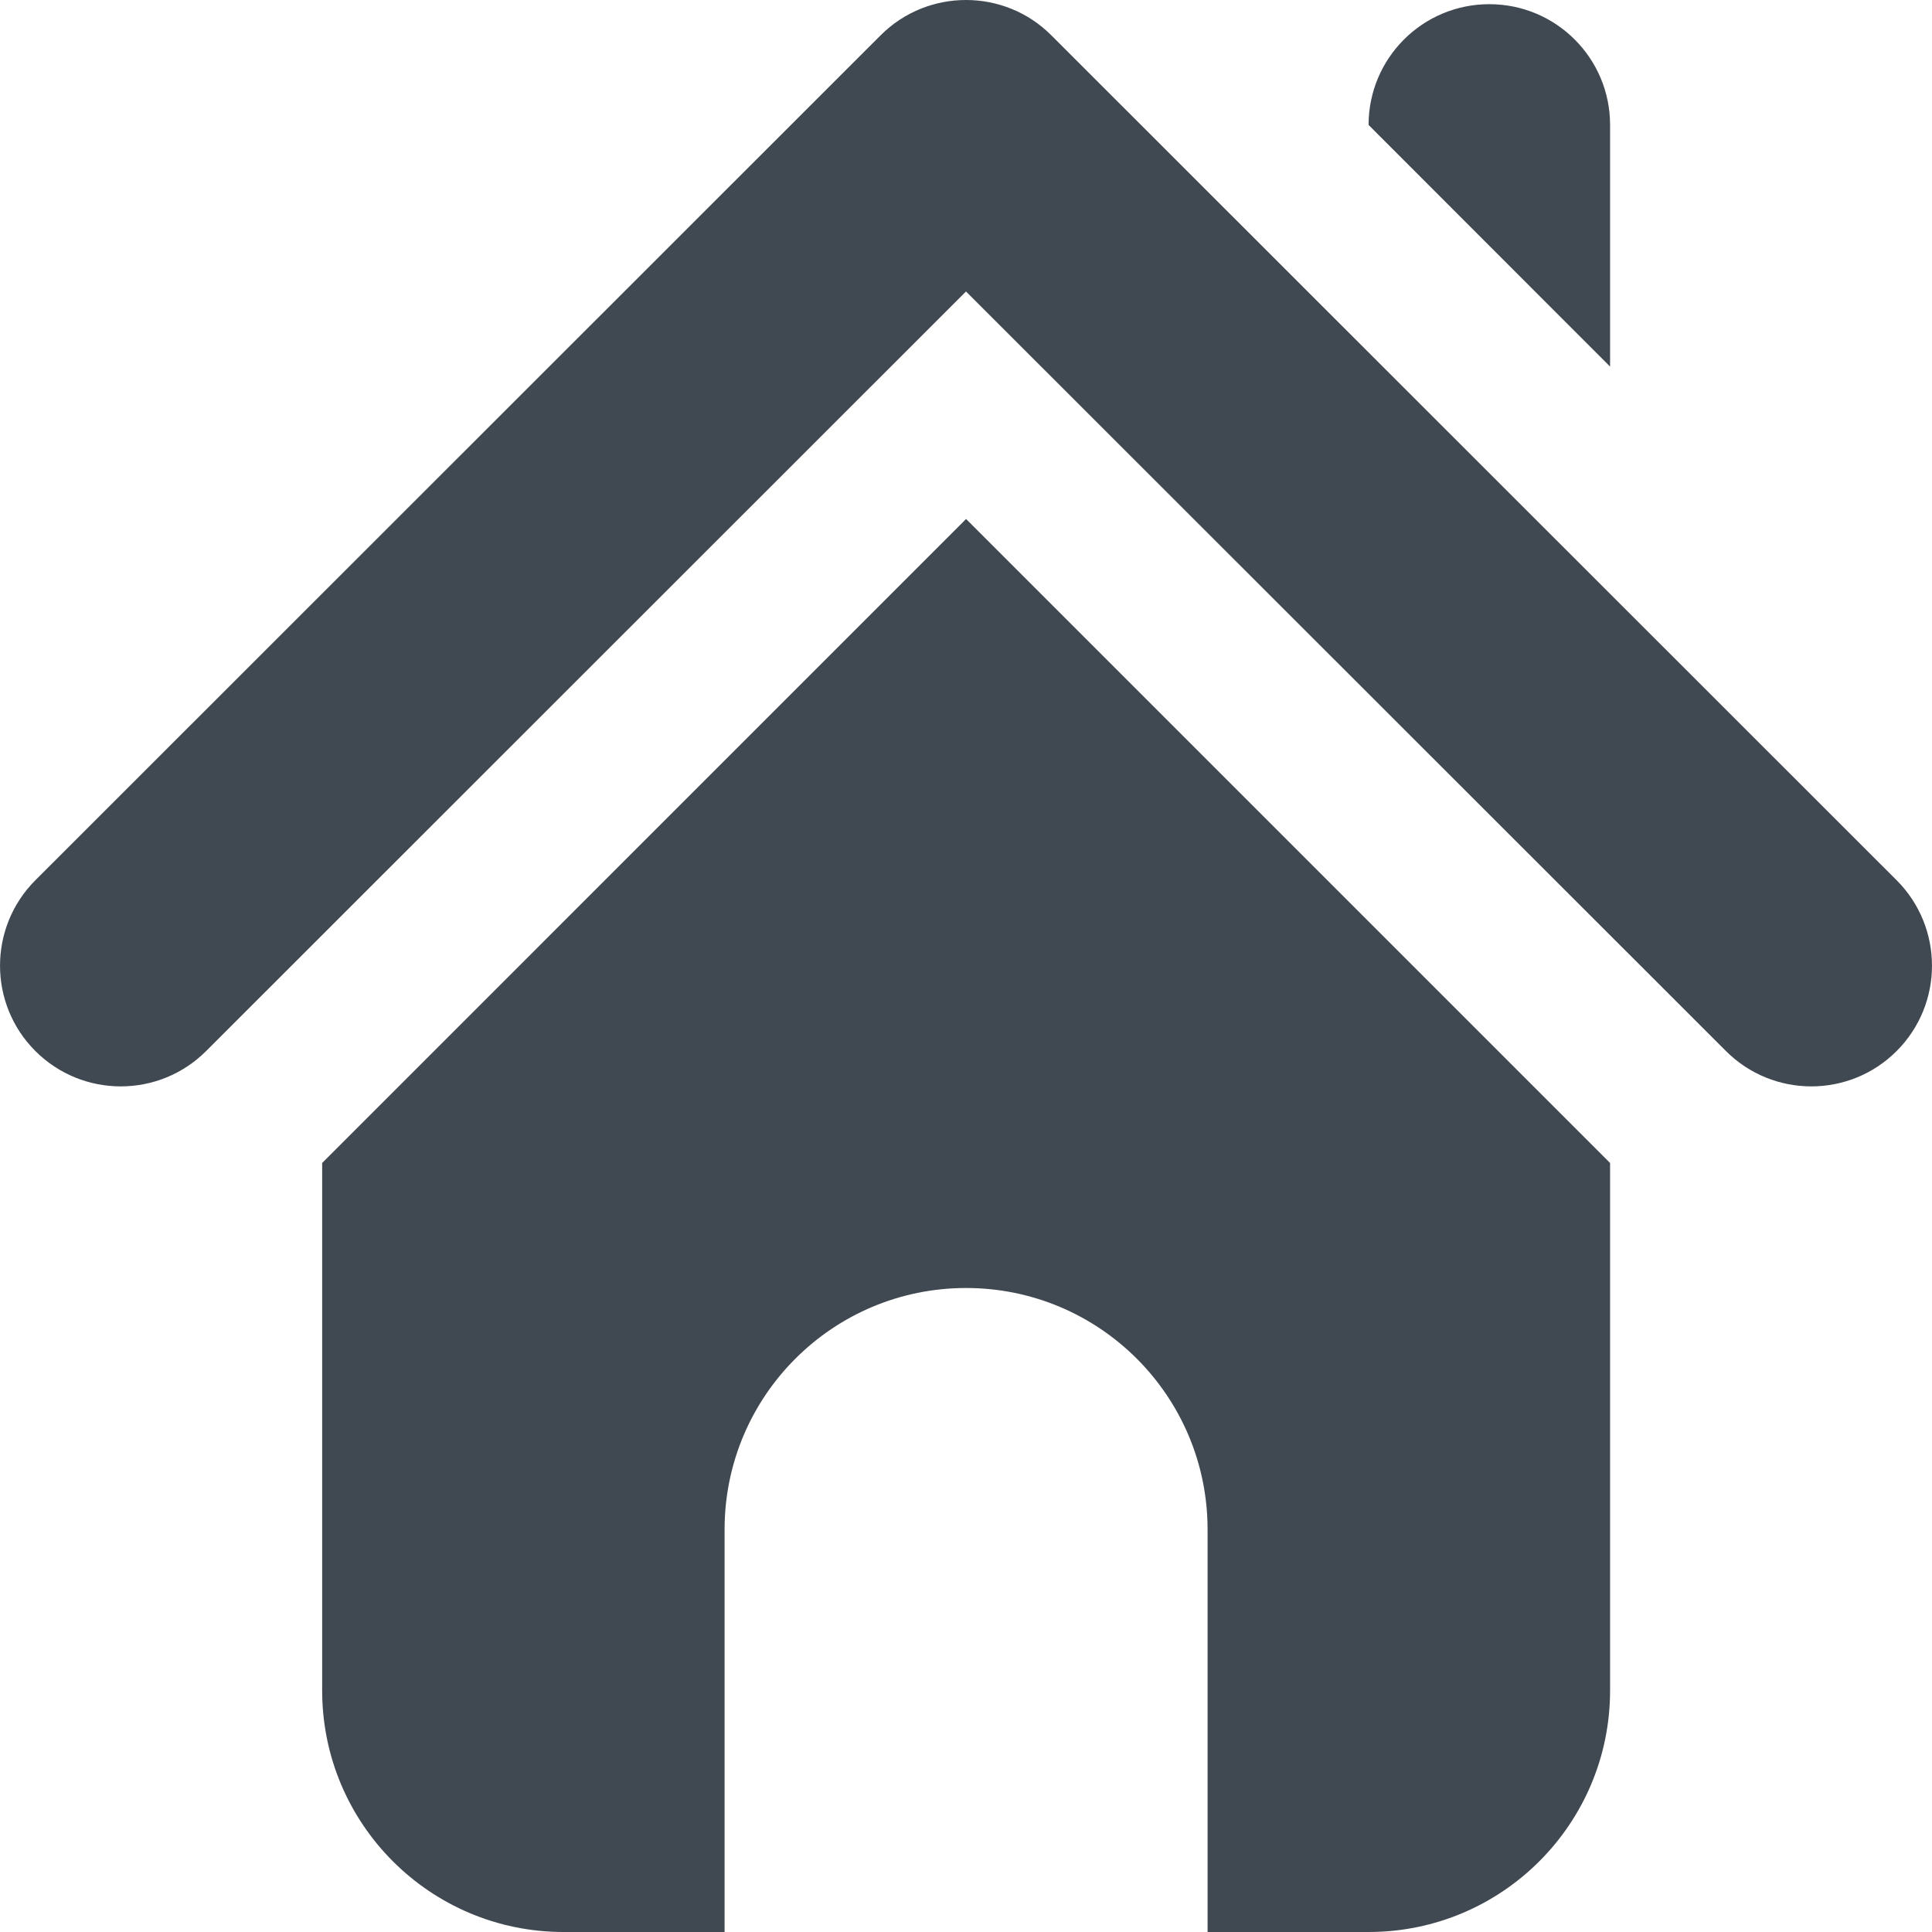
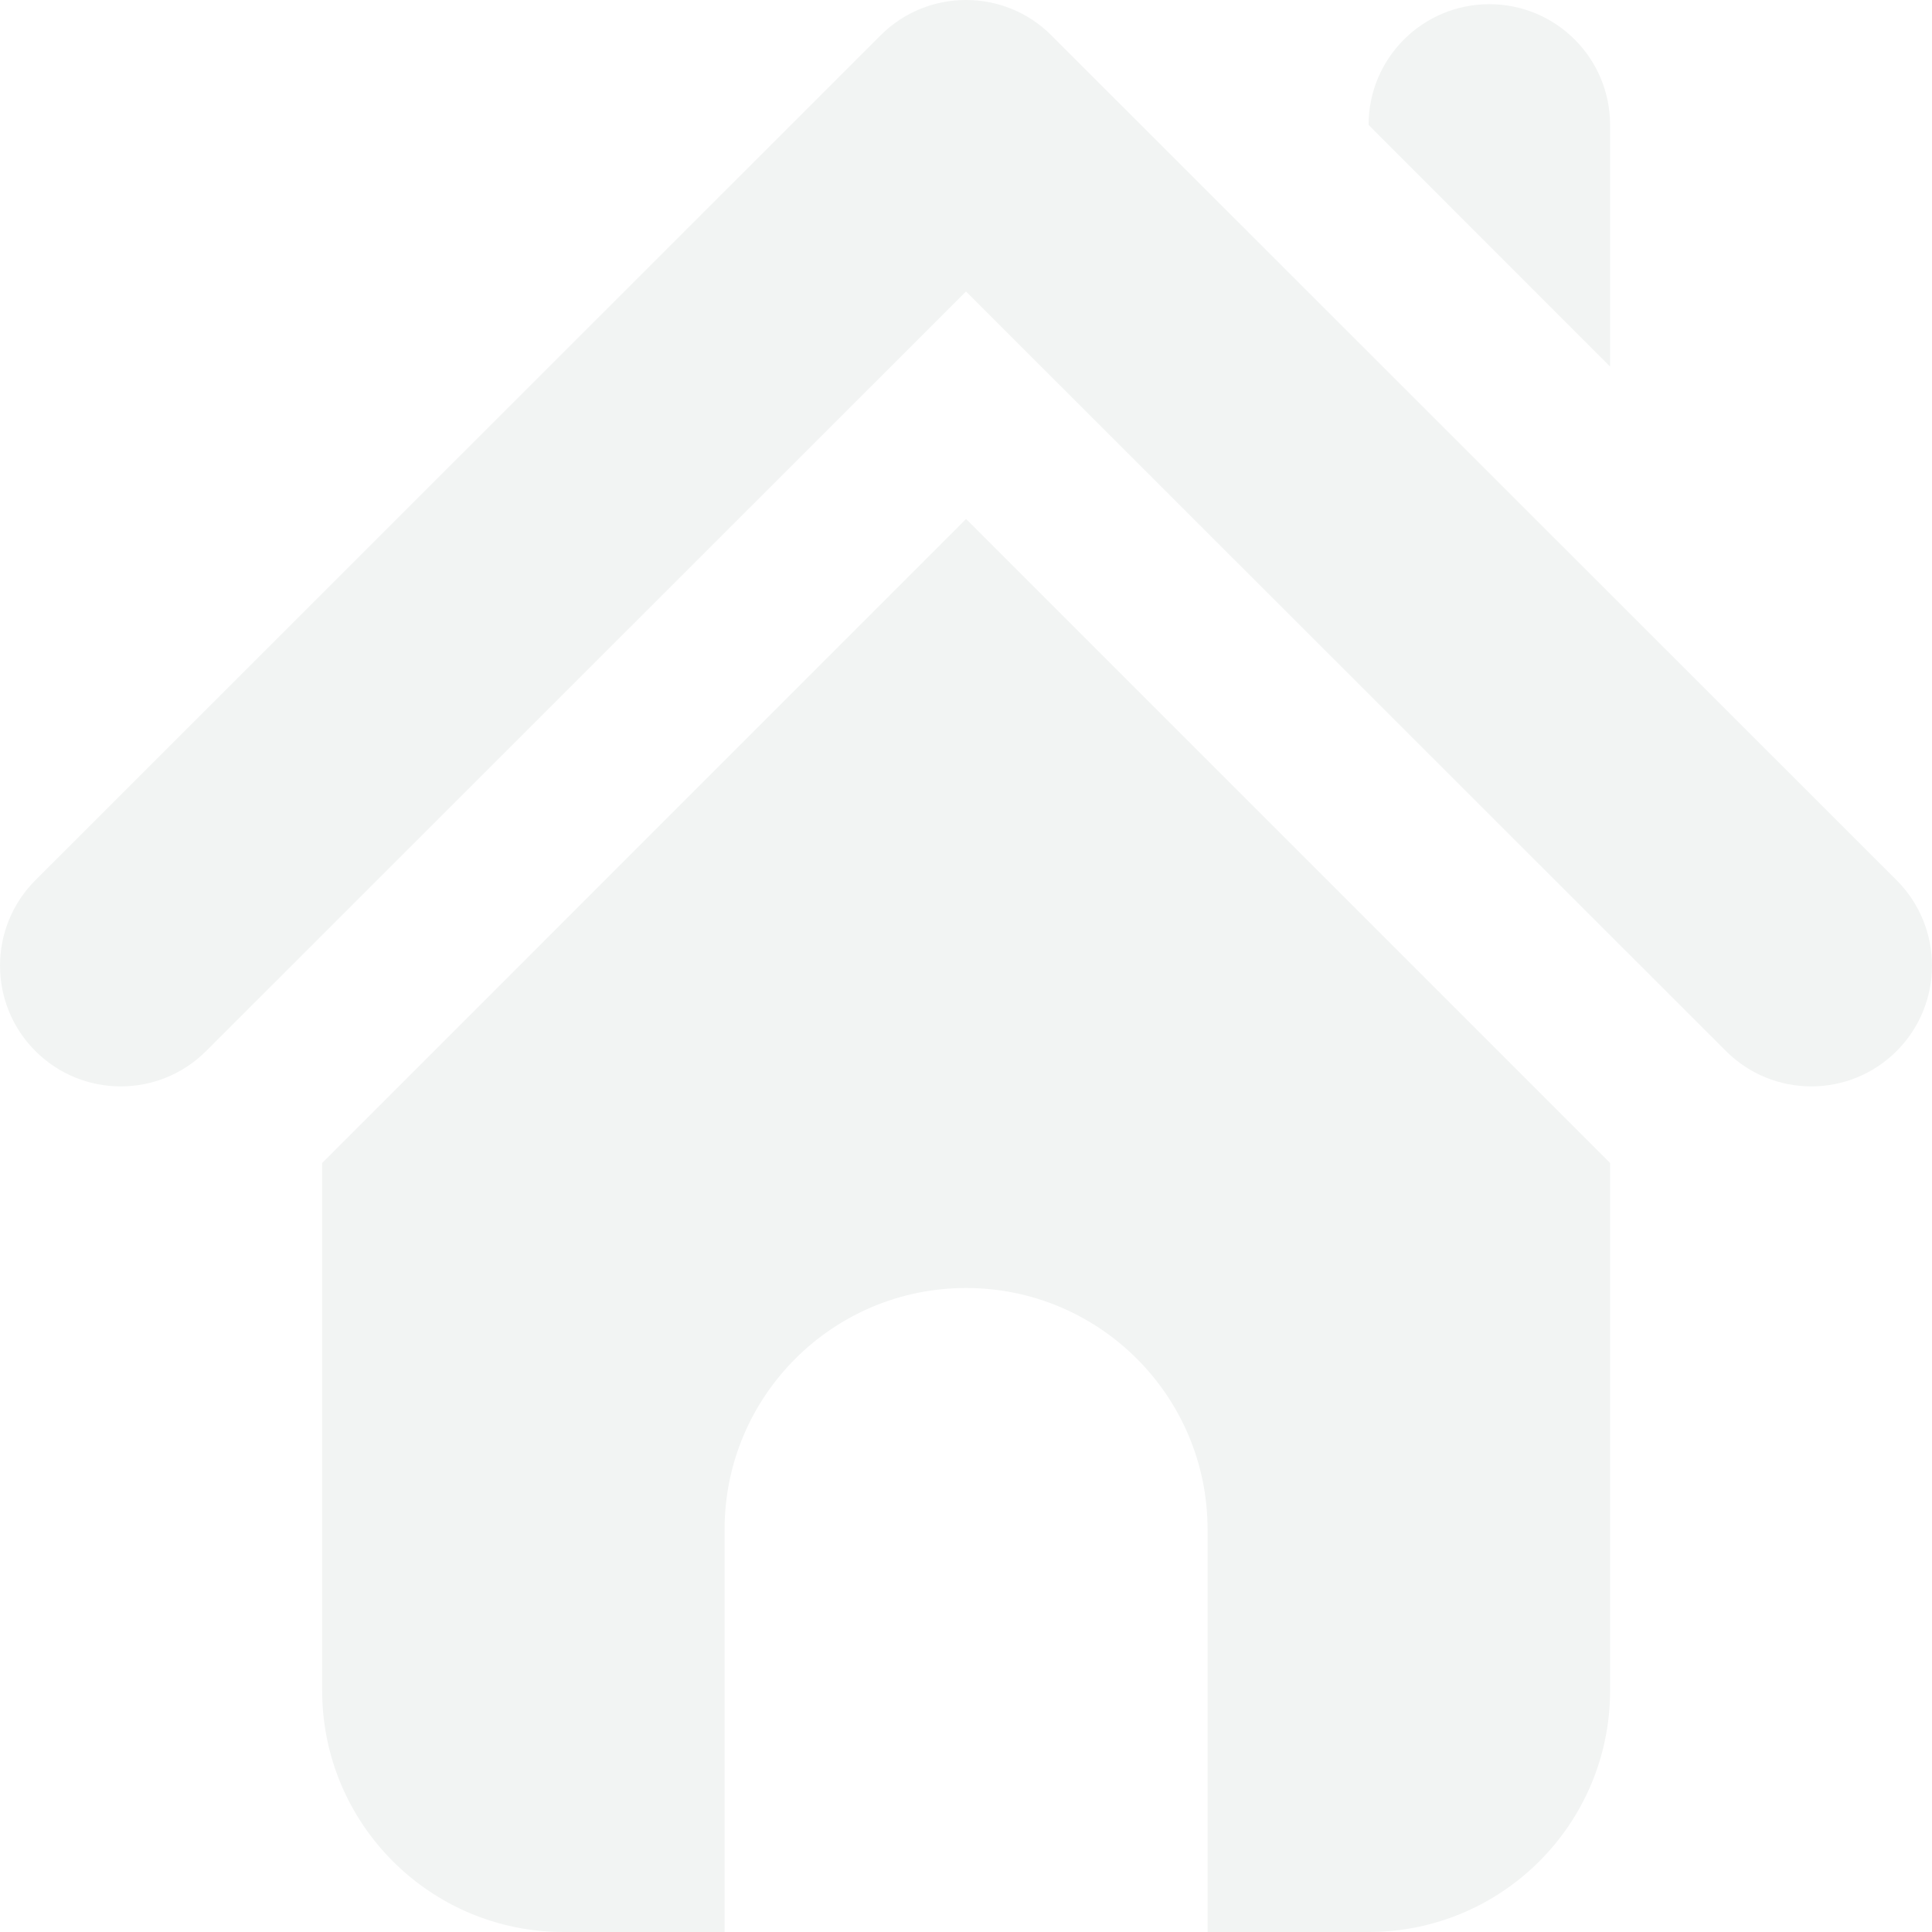
<svg xmlns="http://www.w3.org/2000/svg" width="24" height="24" viewBox="0 0 24 24">
-   <path fill="#404851" d="M23.561,10.935 C24.146,11.521 24.146,12.471 23.561,13.056 C22.976,13.642 22.026,13.642 21.44,13.056 L12,3.621 L2.561,13.056 C1.975,13.642 1.025,13.642 0.439,13.056 C-0.146,12.471 -0.146,11.521 0.439,10.935 L10.938,0.44 C11.231,0.146 11.616,0 12,0 C12.384,0 12.769,0.146 13.061,0.44 L23.561,10.935 Z M15.001,24 L15.001,19 C15.001,17.343 13.658,16 12.001,16 C10.344,16 9.001,17.343 9.001,19 L9.001,24 L7.001,24 C5.344,24 4.002,22.657 4.002,21 L4.002,14.447 L12.001,6.447 L20.001,14.447 L20.001,21 C20.001,22.657 18.658,24 17.001,24 L15.001,24 Z M20.001,4.554 L17.001,1.552 C17.001,0.723 17.672,0.052 18.501,0.052 C19.33,0.052 20.001,0.723 20.001,1.552 L20.001,4.554 Z" />
+   <path fill="#F2F4F3" d="M23.561,10.935 C24.146,11.521 24.146,12.471 23.561,13.056 C22.976,13.642 22.026,13.642 21.44,13.056 L12,3.621 L2.561,13.056 C1.975,13.642 1.025,13.642 0.439,13.056 C-0.146,12.471 -0.146,11.521 0.439,10.935 L10.938,0.44 C11.231,0.146 11.616,0 12,0 C12.384,0 12.769,0.146 13.061,0.44 L23.561,10.935 Z M15.001,24 L15.001,19 C15.001,17.343 13.658,16 12.001,16 C10.344,16 9.001,17.343 9.001,19 L9.001,24 L7.001,24 C5.344,24 4.002,22.657 4.002,21 L4.002,14.447 L12.001,6.447 L20.001,14.447 L20.001,21 C20.001,22.657 18.658,24 17.001,24 L15.001,24 Z M20.001,4.554 L17.001,1.552 C17.001,0.723 17.672,0.052 18.501,0.052 C19.33,0.052 20.001,0.723 20.001,1.552 L20.001,4.554 Z" />
</svg>
